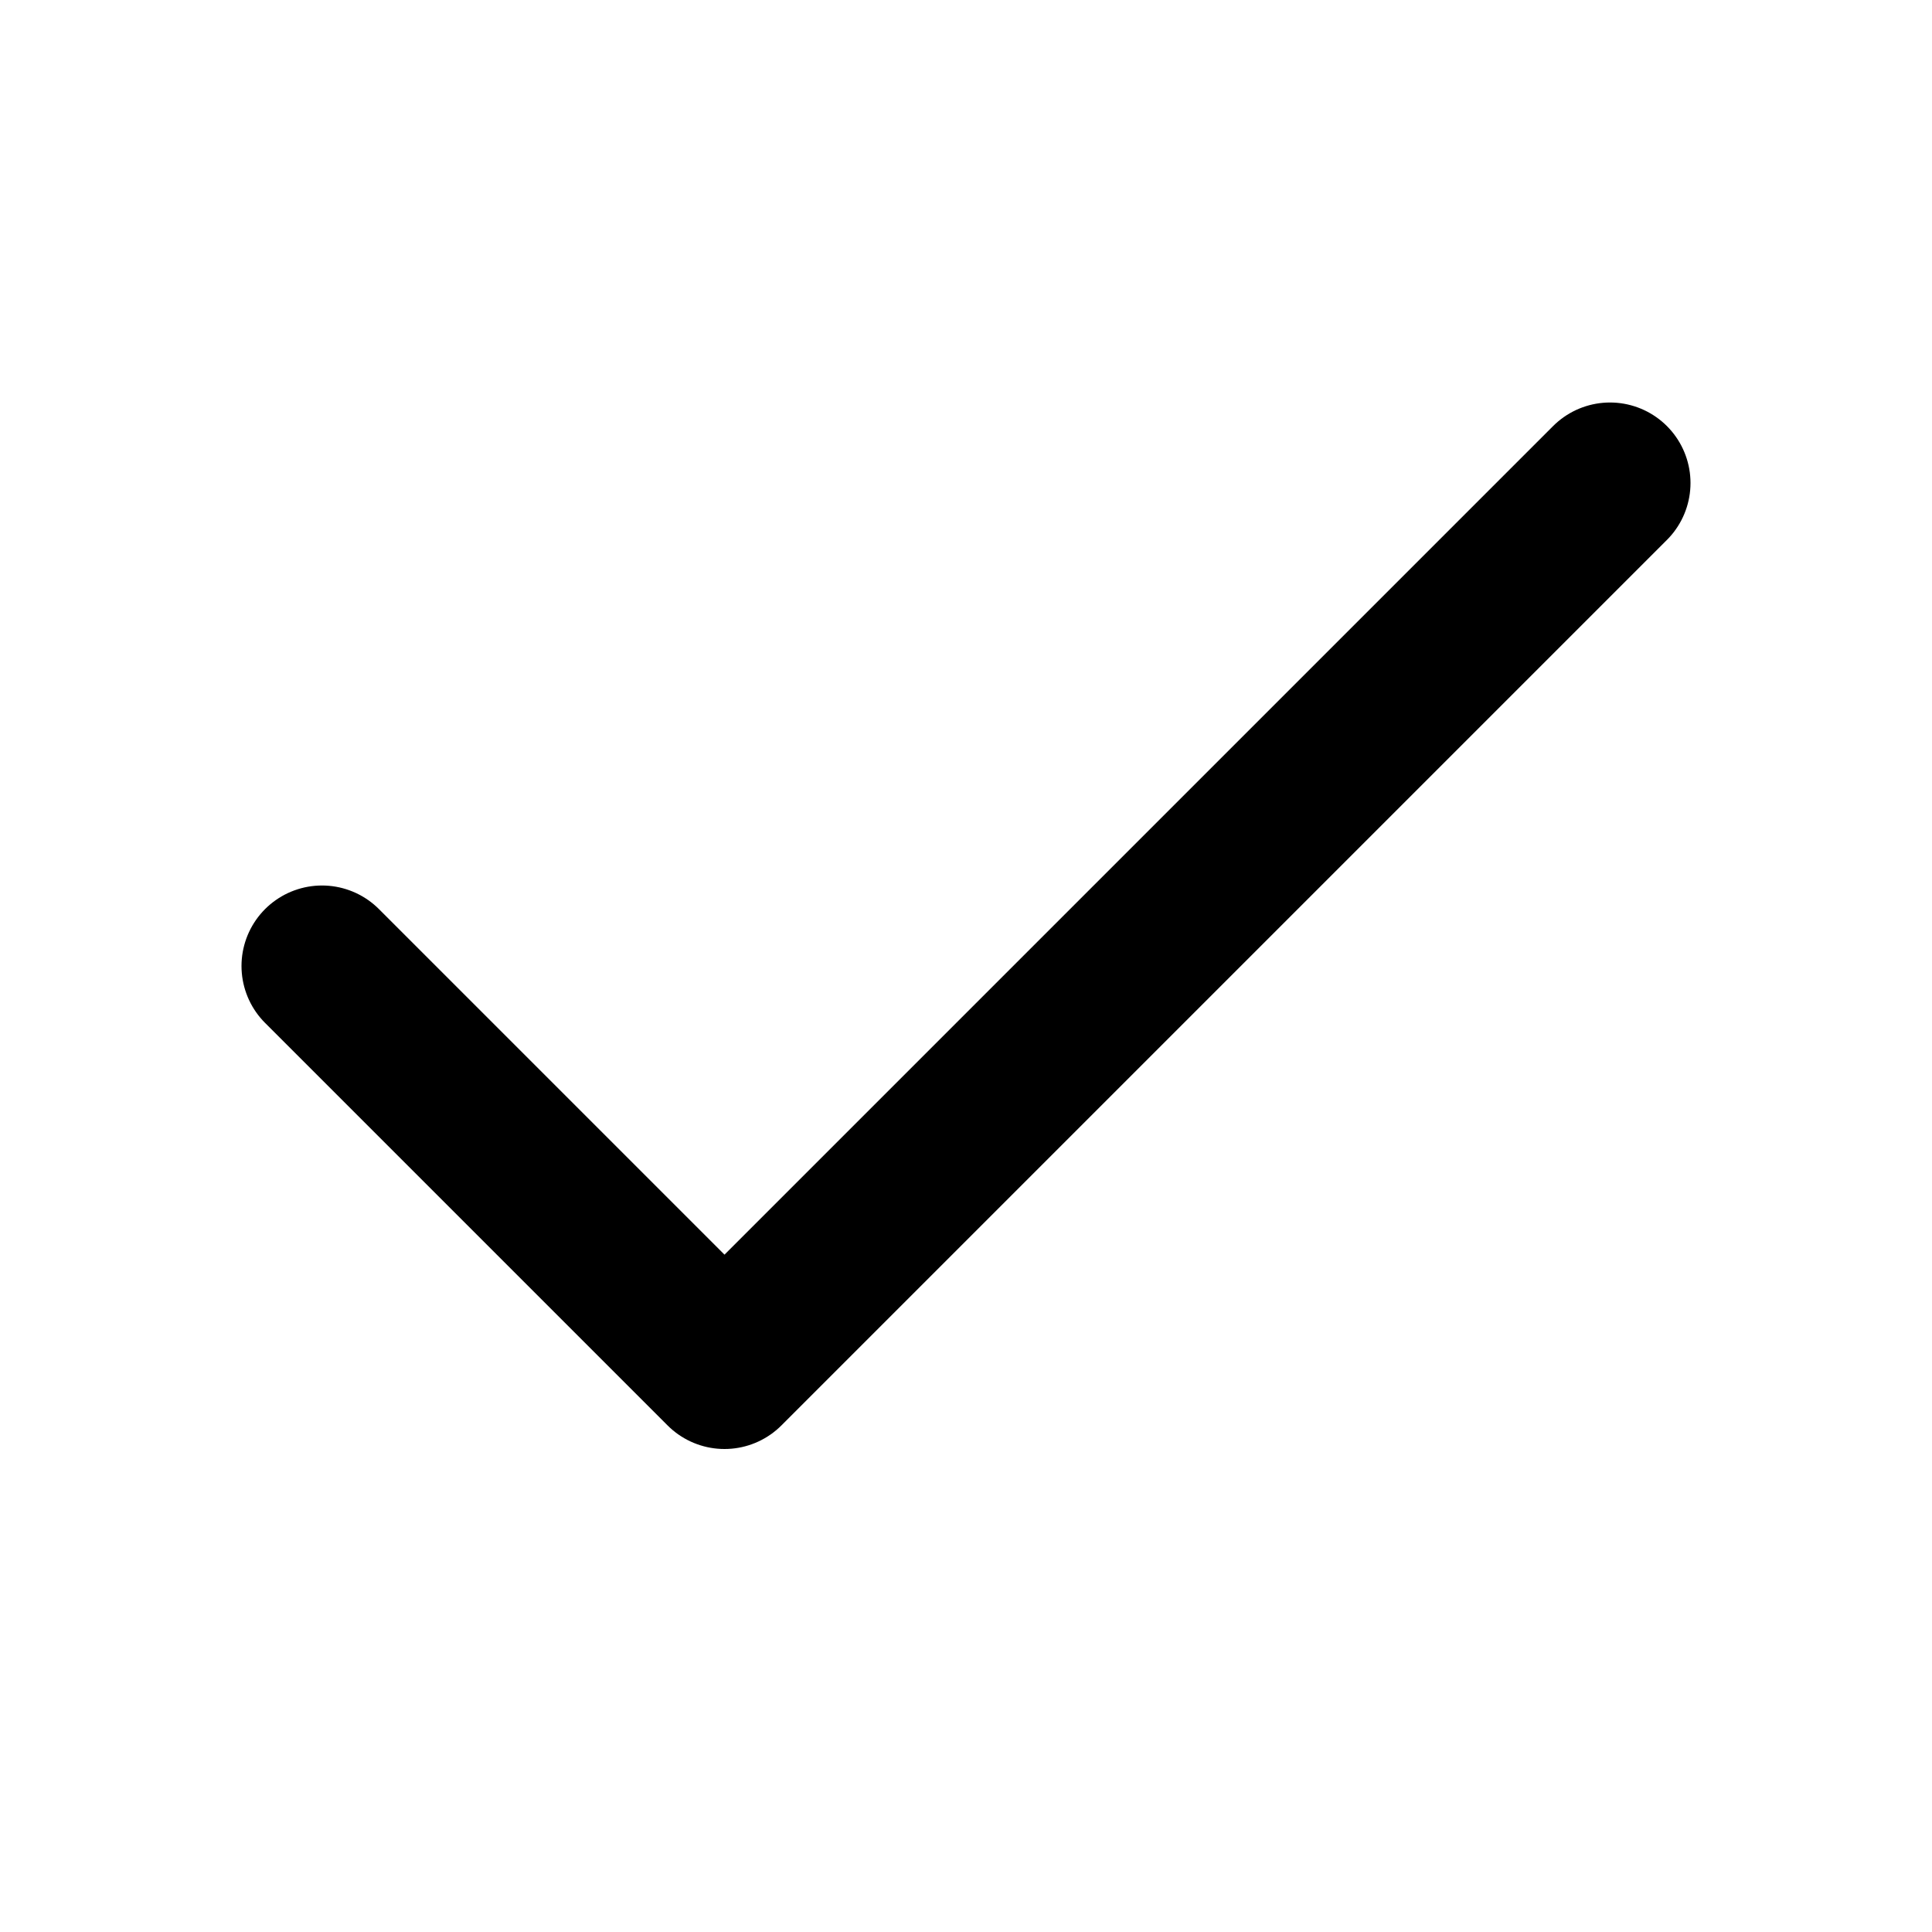
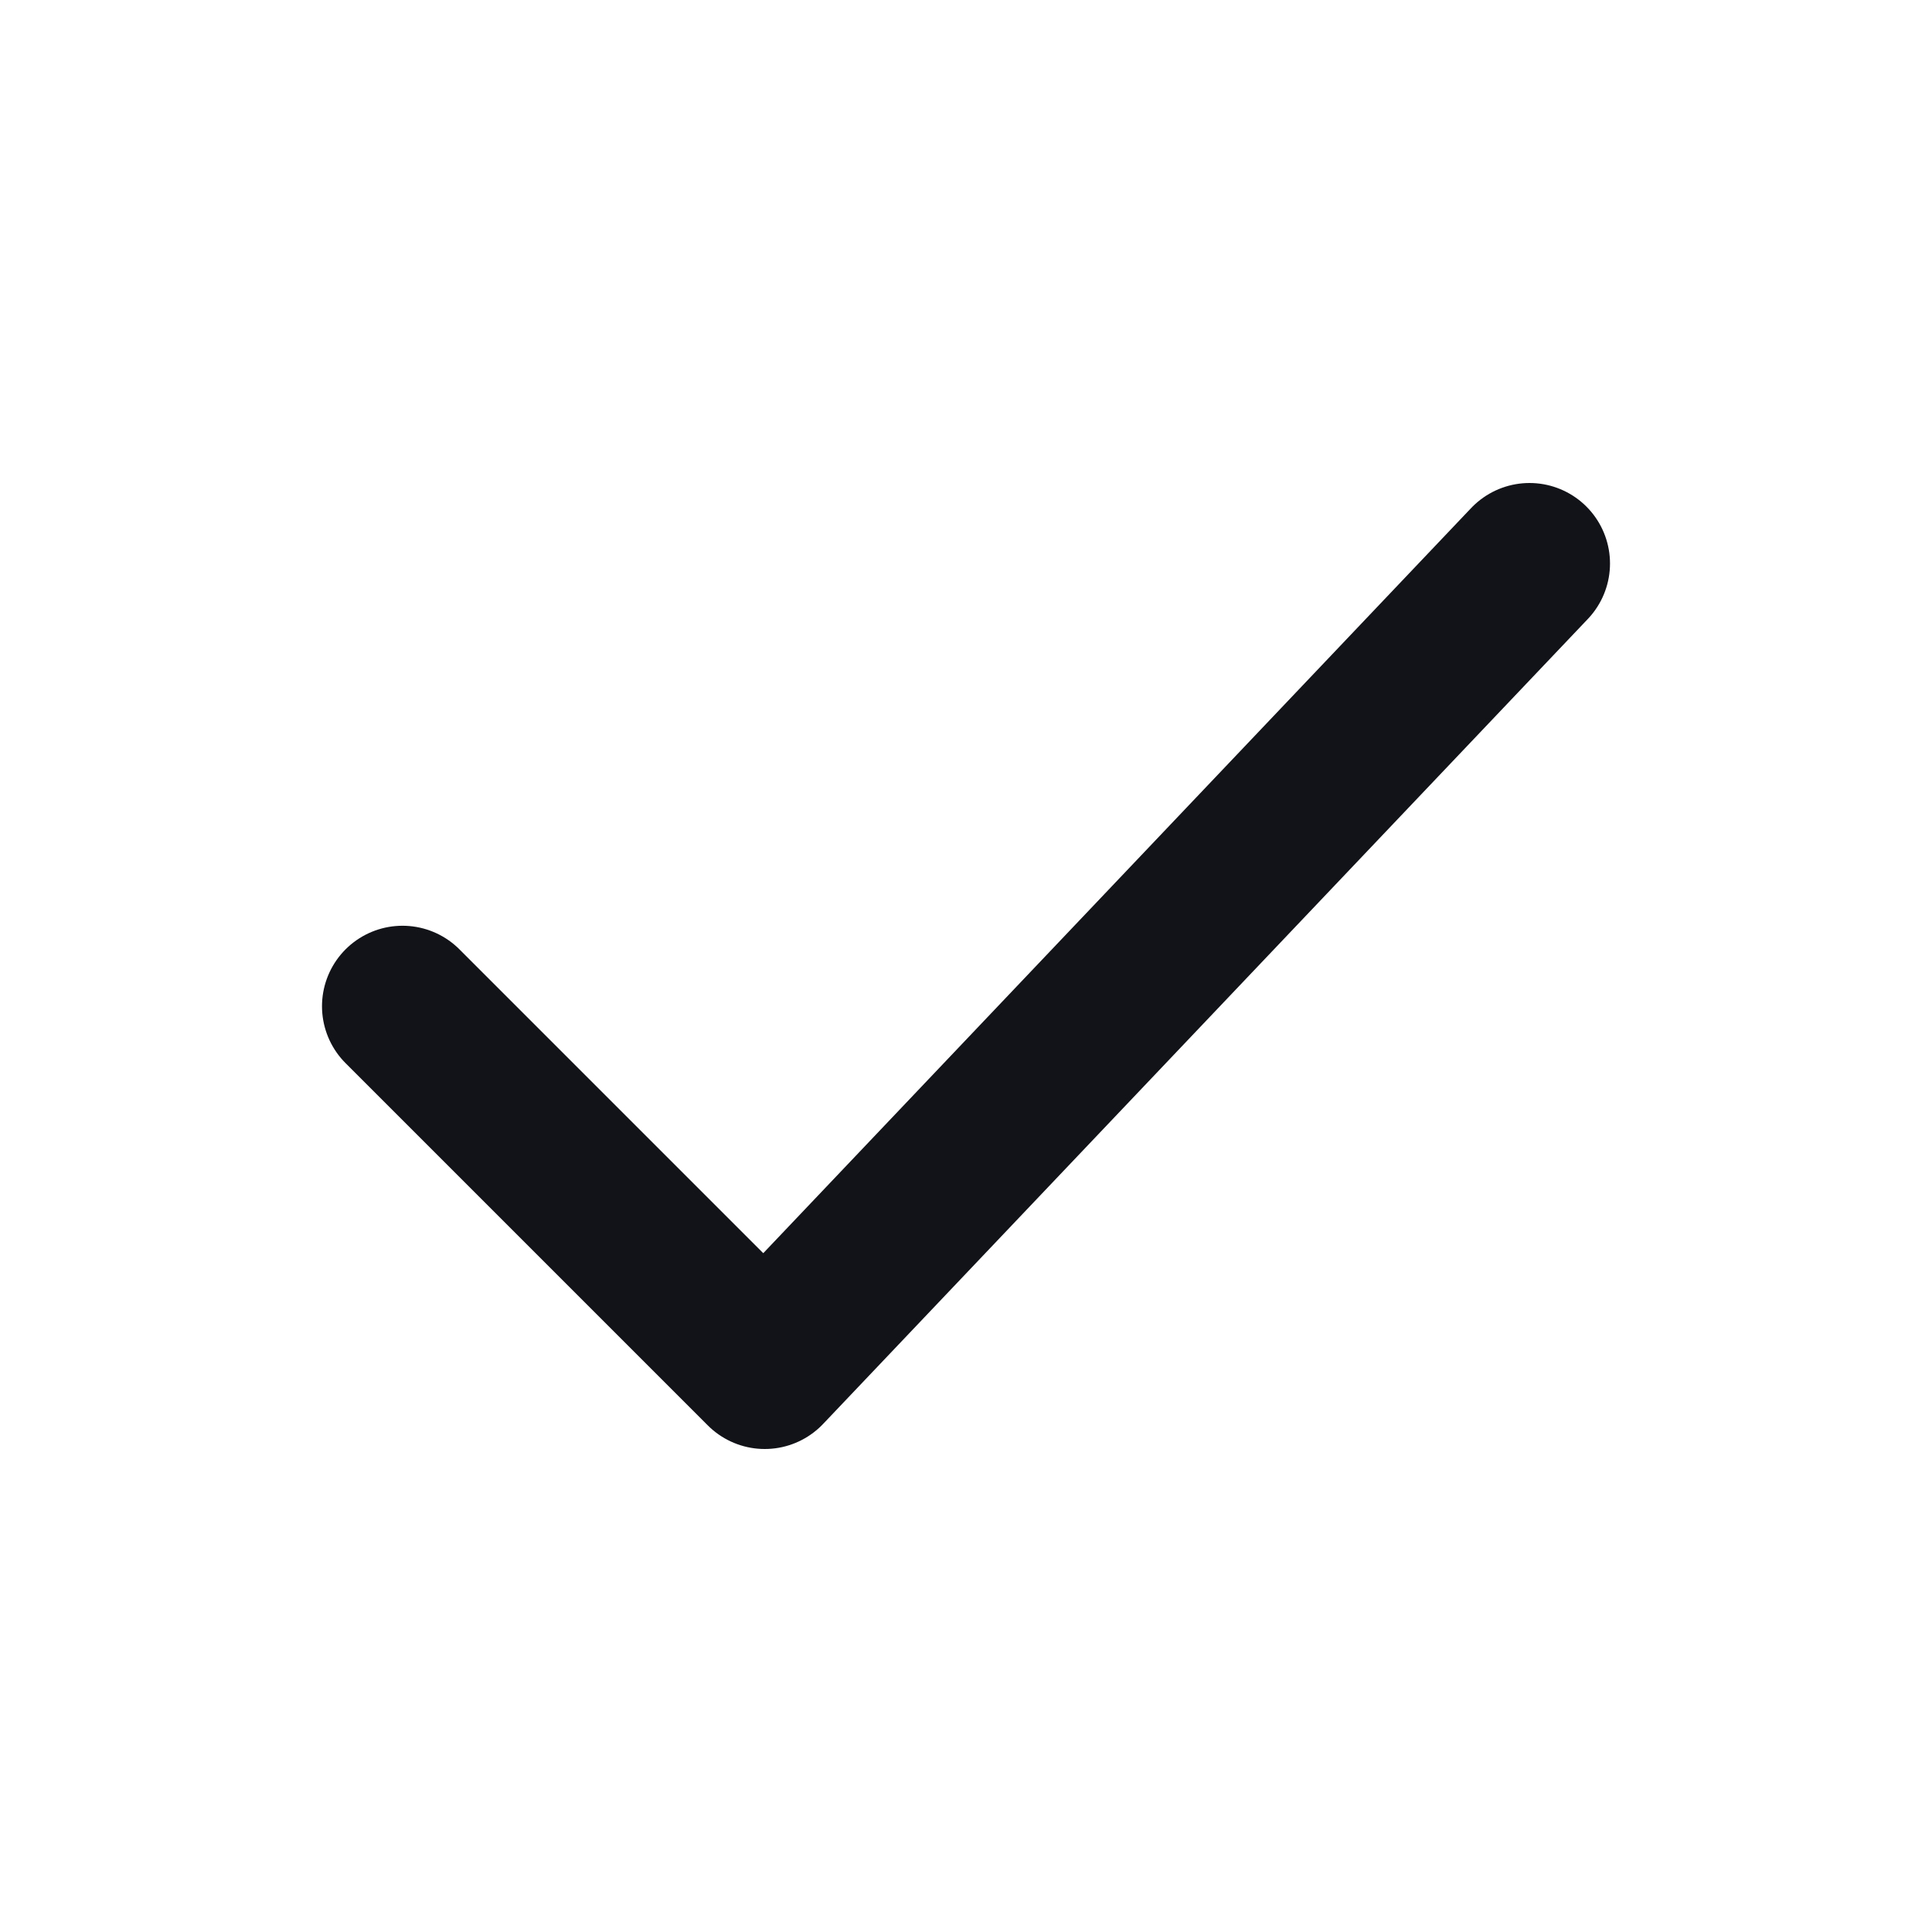
- <svg xmlns="http://www.w3.org/2000/svg" width="24" height="24" viewBox="0 0 24 24" fill="none" stroke="#000000" stroke-width="2" stroke-linecap="round" stroke-linejoin="round" class="lucide lucide-check preview-icon">
-   <path d="M20 6 9 17l-5-5" />
+ <svg xmlns="http://www.w3.org/2000/svg" width="24" height="24" viewBox="0 0 24 24" fill="none">
+   <path d="M5 12.5L9.5 17L19 7" stroke="#111318" stroke-width="2" stroke-linecap="round" stroke-linejoin="round" />
</svg>
